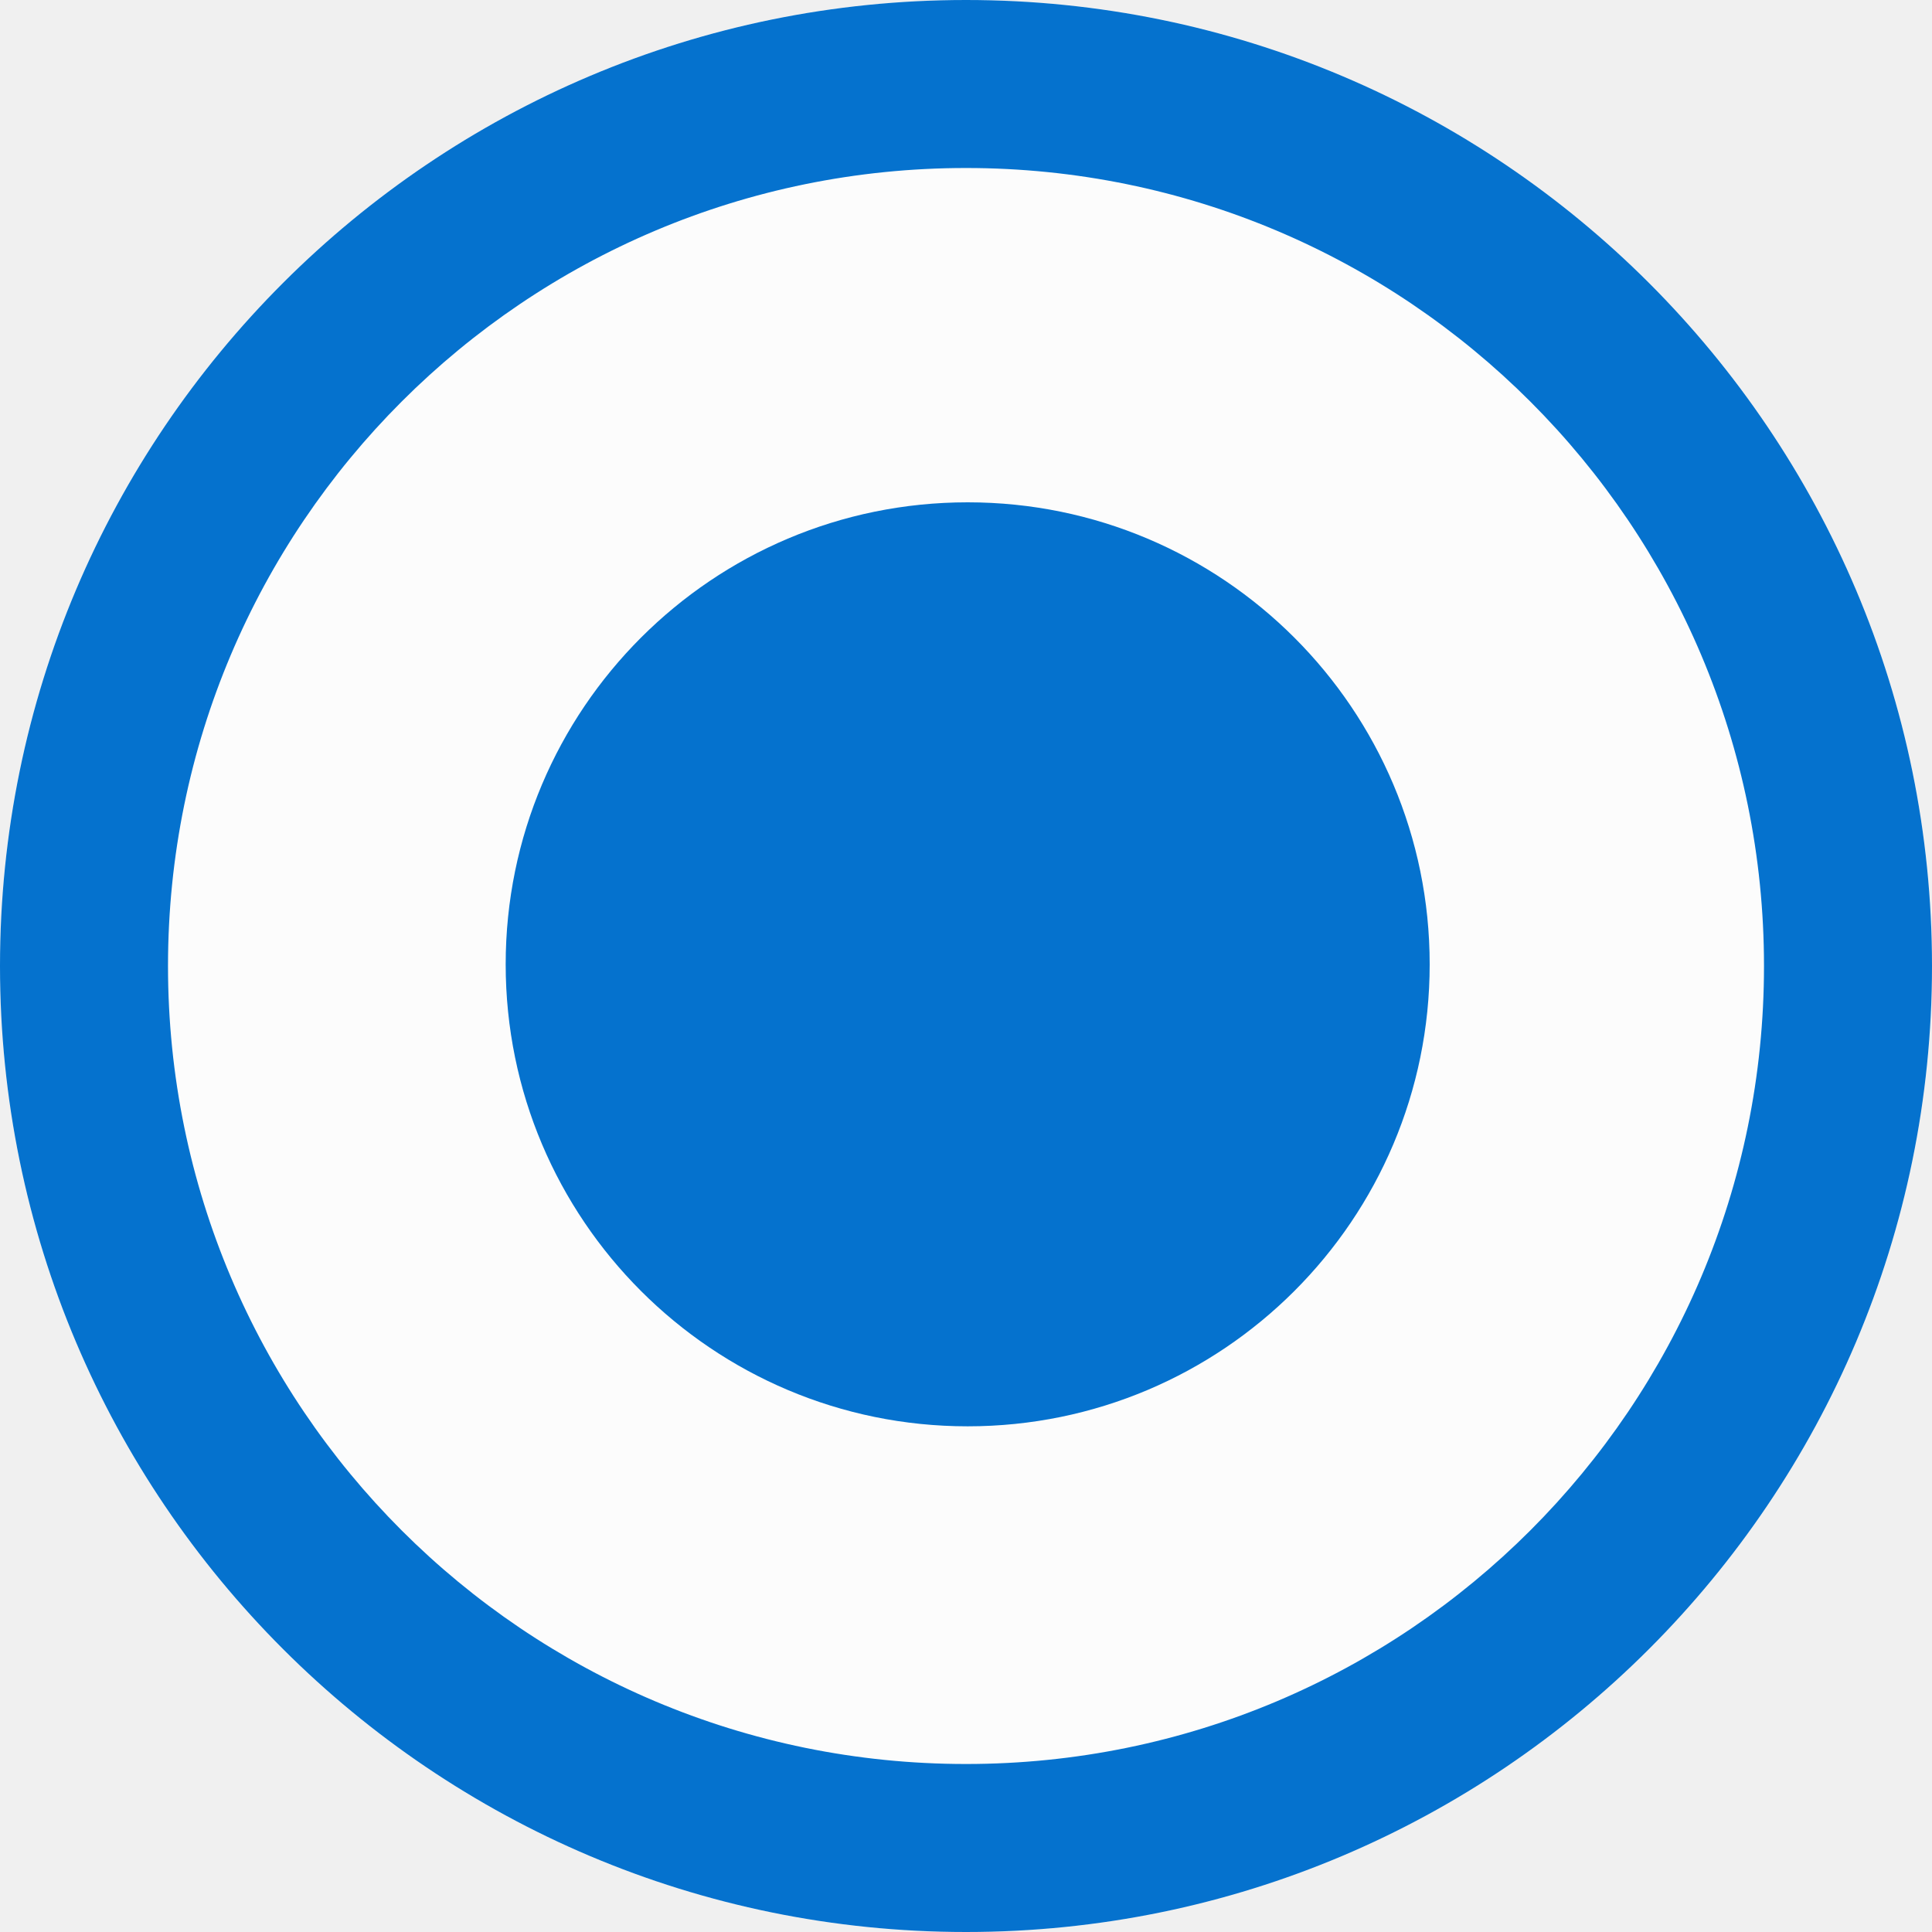
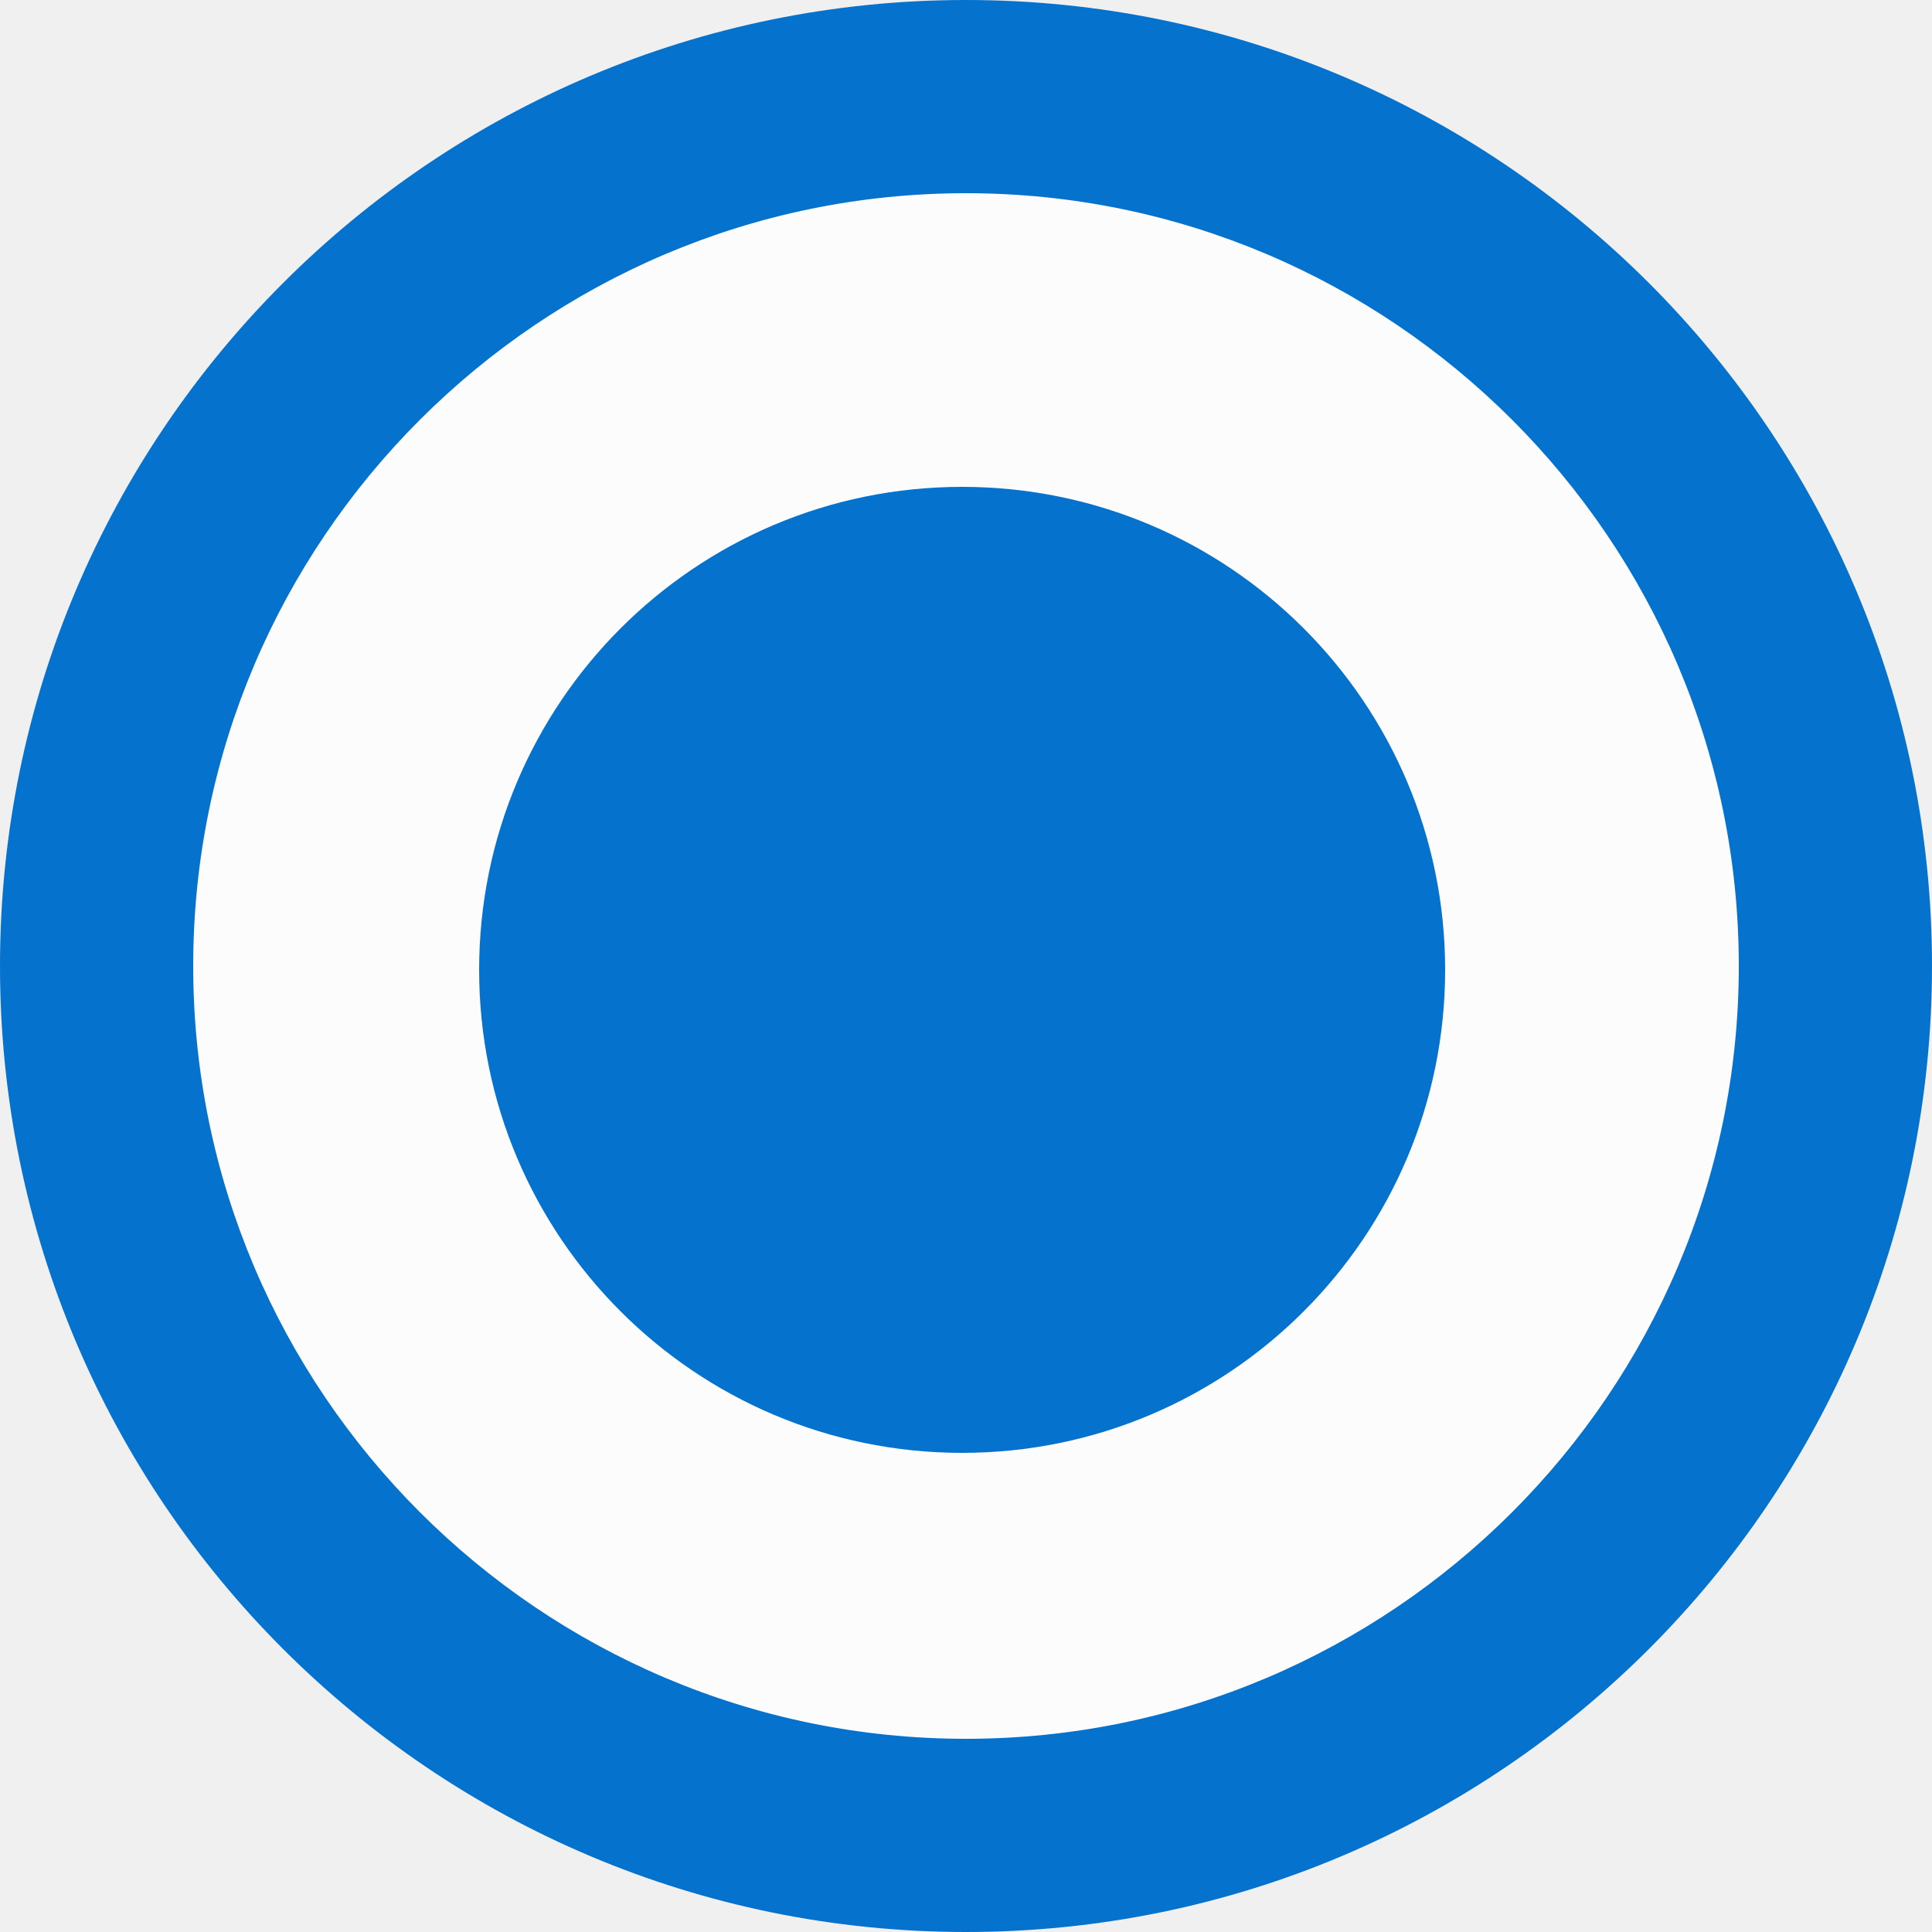
- <svg xmlns="http://www.w3.org/2000/svg" version="1.1" id="Enabled_Selected_Radio_Button" x="0px" y="0px" width="23px" height="23px" viewBox="0 0 23 23" enable-background="new 0 0 23 23" xml:space="preserve">
-   <circle opacity="0.8" fill="#FFFFFF" cx="11.5" cy="11.5" r="11.5" />
-   <path fill="#0572CE" d="M23,11.5C23,17.85,17.85,23,11.5,23C5.15,23,0,17.85,0,11.5C0,5.15,5.15,0,11.5,0C17.85,0,23,5.15,23,11.5z   M11.5,2C6.25,2,2,6.25,2,11.5c0,5.25,4.25,9.5,9.5,9.5c5.25,0,9.5-4.25,9.5-9.5C21,6.25,16.75,2,11.5,2z" />
-   <circle fill="#0572CE" cx="11.52" cy="11.48" r="5.5" />
+ <svg xmlns="http://www.w3.org/2000/svg" version="1.1" x="0px" y="0px" width="20px" height="20px" viewBox="0 0 20 20" enable-background="new 0 0 20 20" xml:space="preserve">
+   <path opacity="0.8" fill="#FFFFFF" d="M10,19c-4.96,0-9-4.04-9-9s4.04-9,9-9s9,4.04,9,9S14.96,19,10,19z" />
+   <path fill="#0572CE" d="M10,2c4.41,0,8,3.59,8,8s-3.59,8-8,8s-8-3.59-8-8S5.59,2,10,2 M10,0C4.48,0,0,4.48,0,10s4.48,10,10,10  s10-4.48,10-10S15.52,0,10,0L10,0z" />
+   <circle fill="#0572CE" cx="9.96" cy="10.04" r="5" />
</svg>
